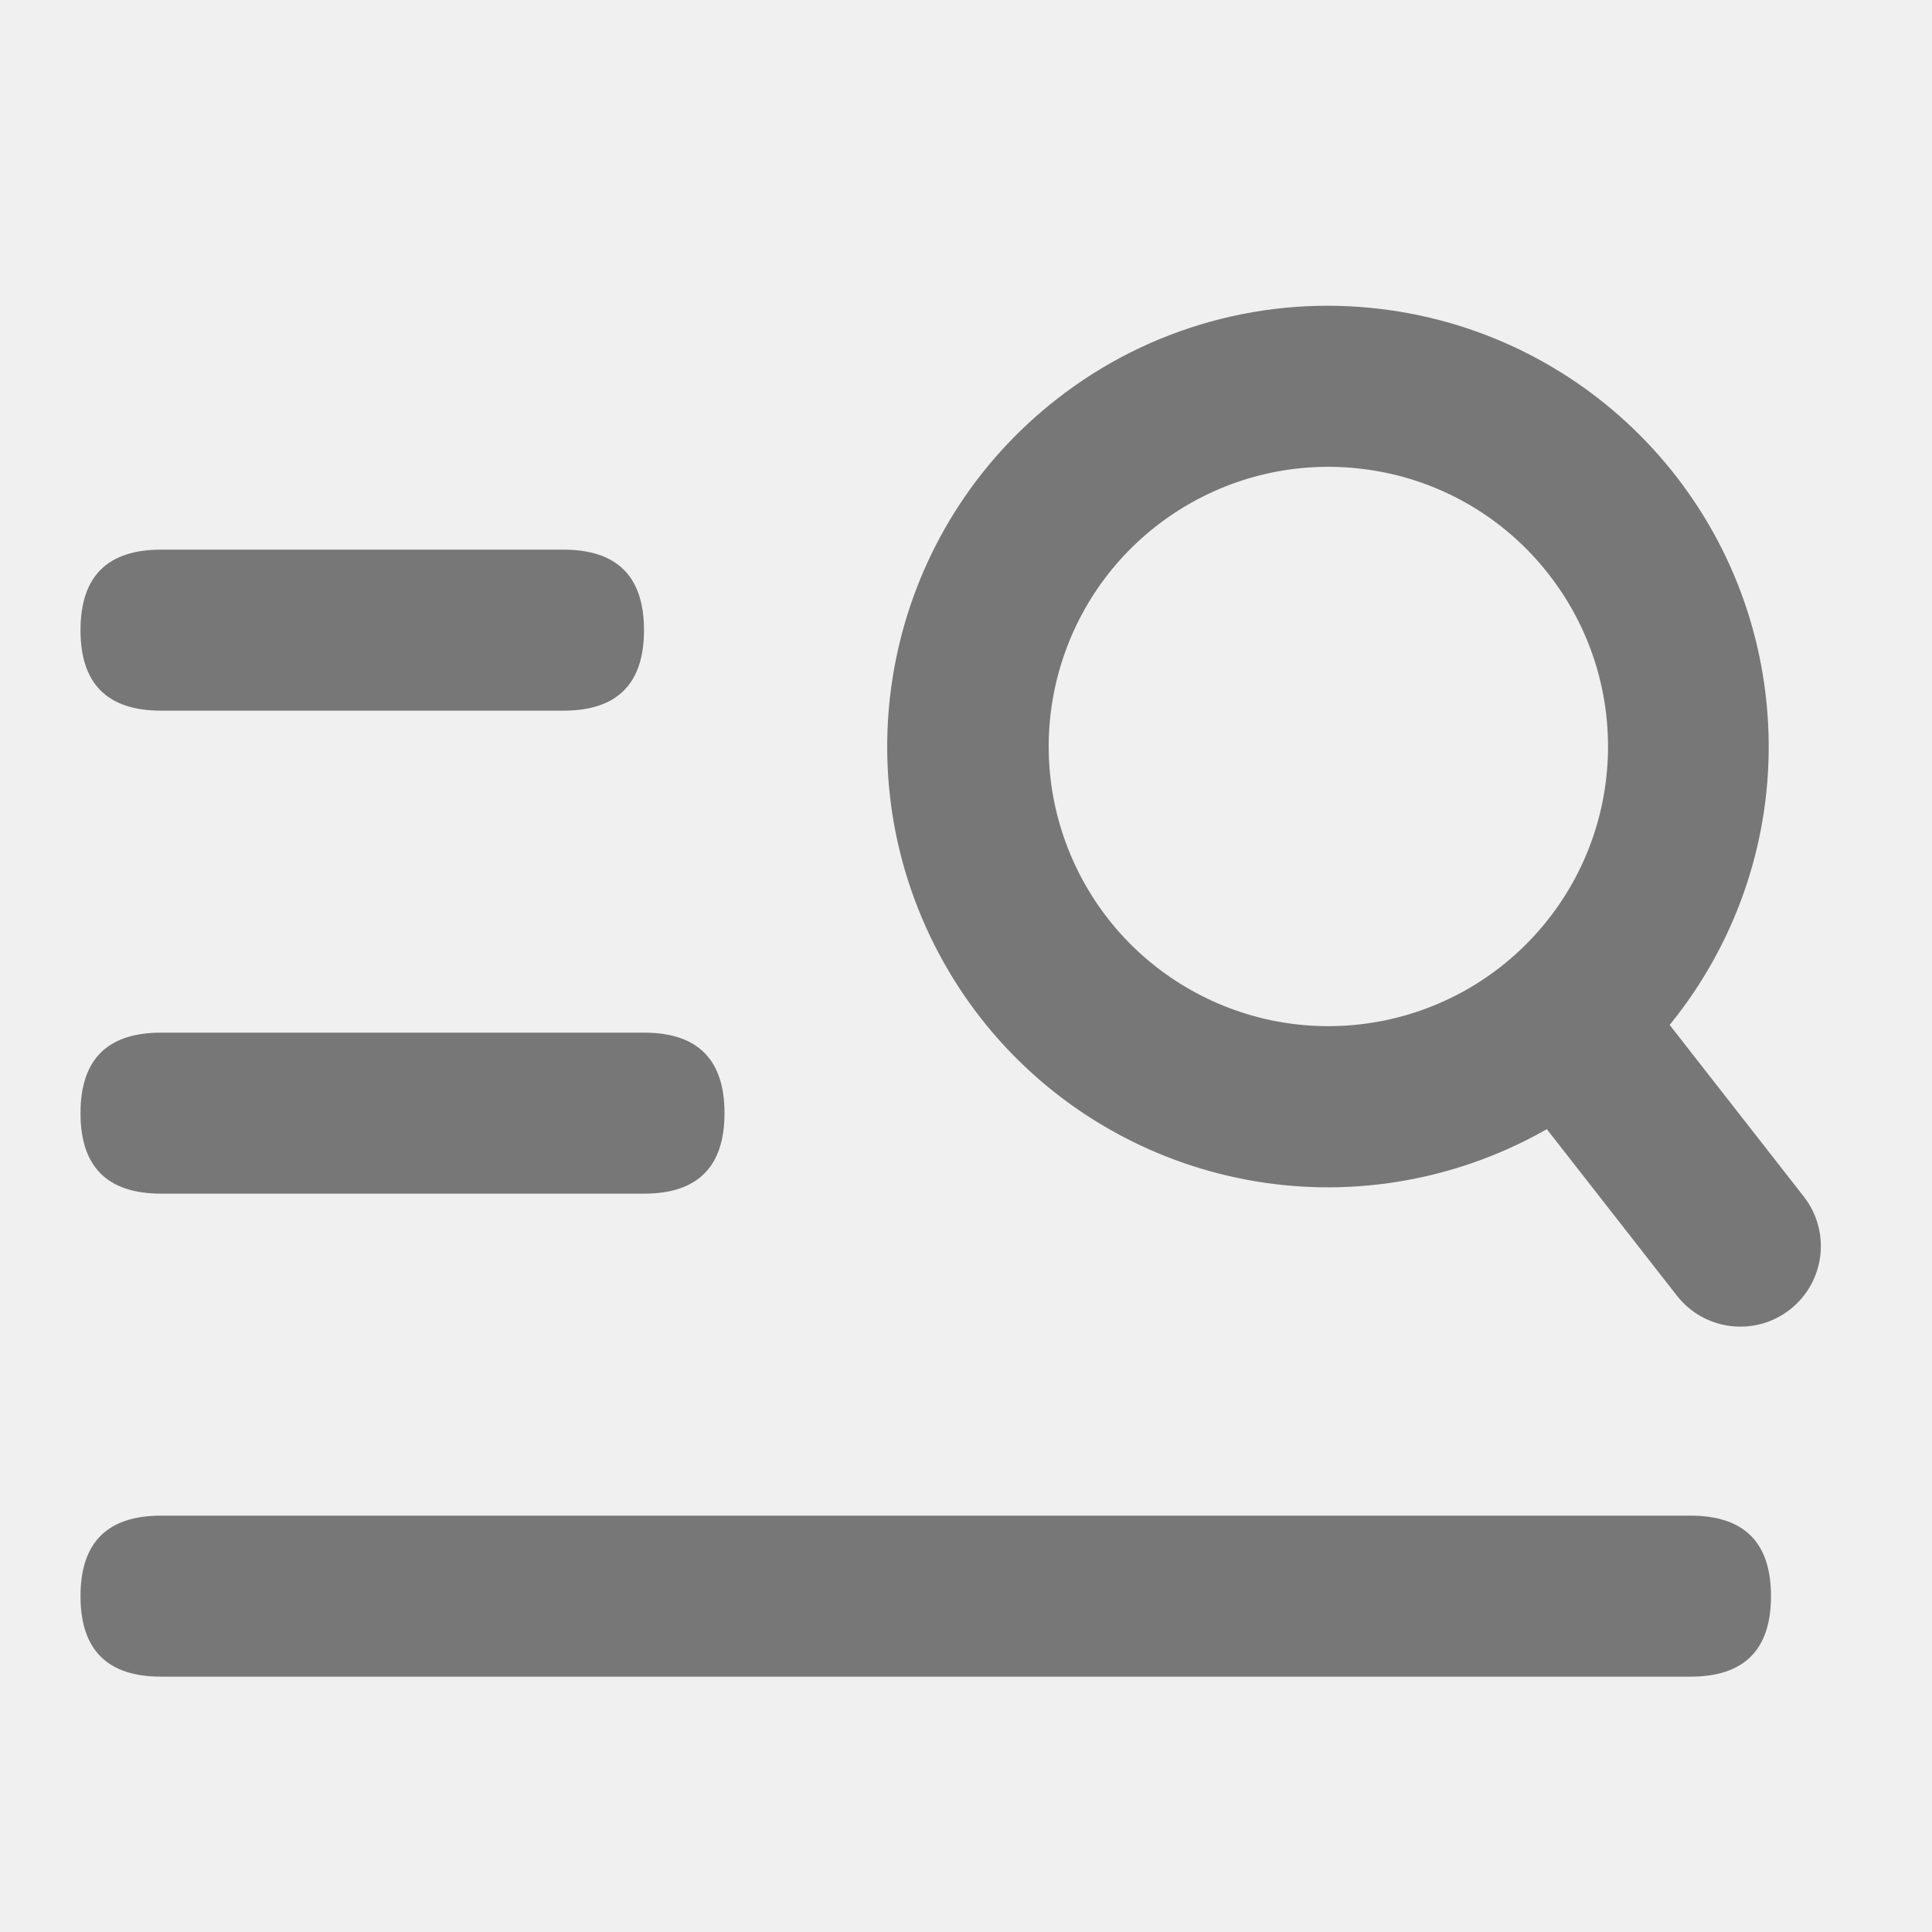
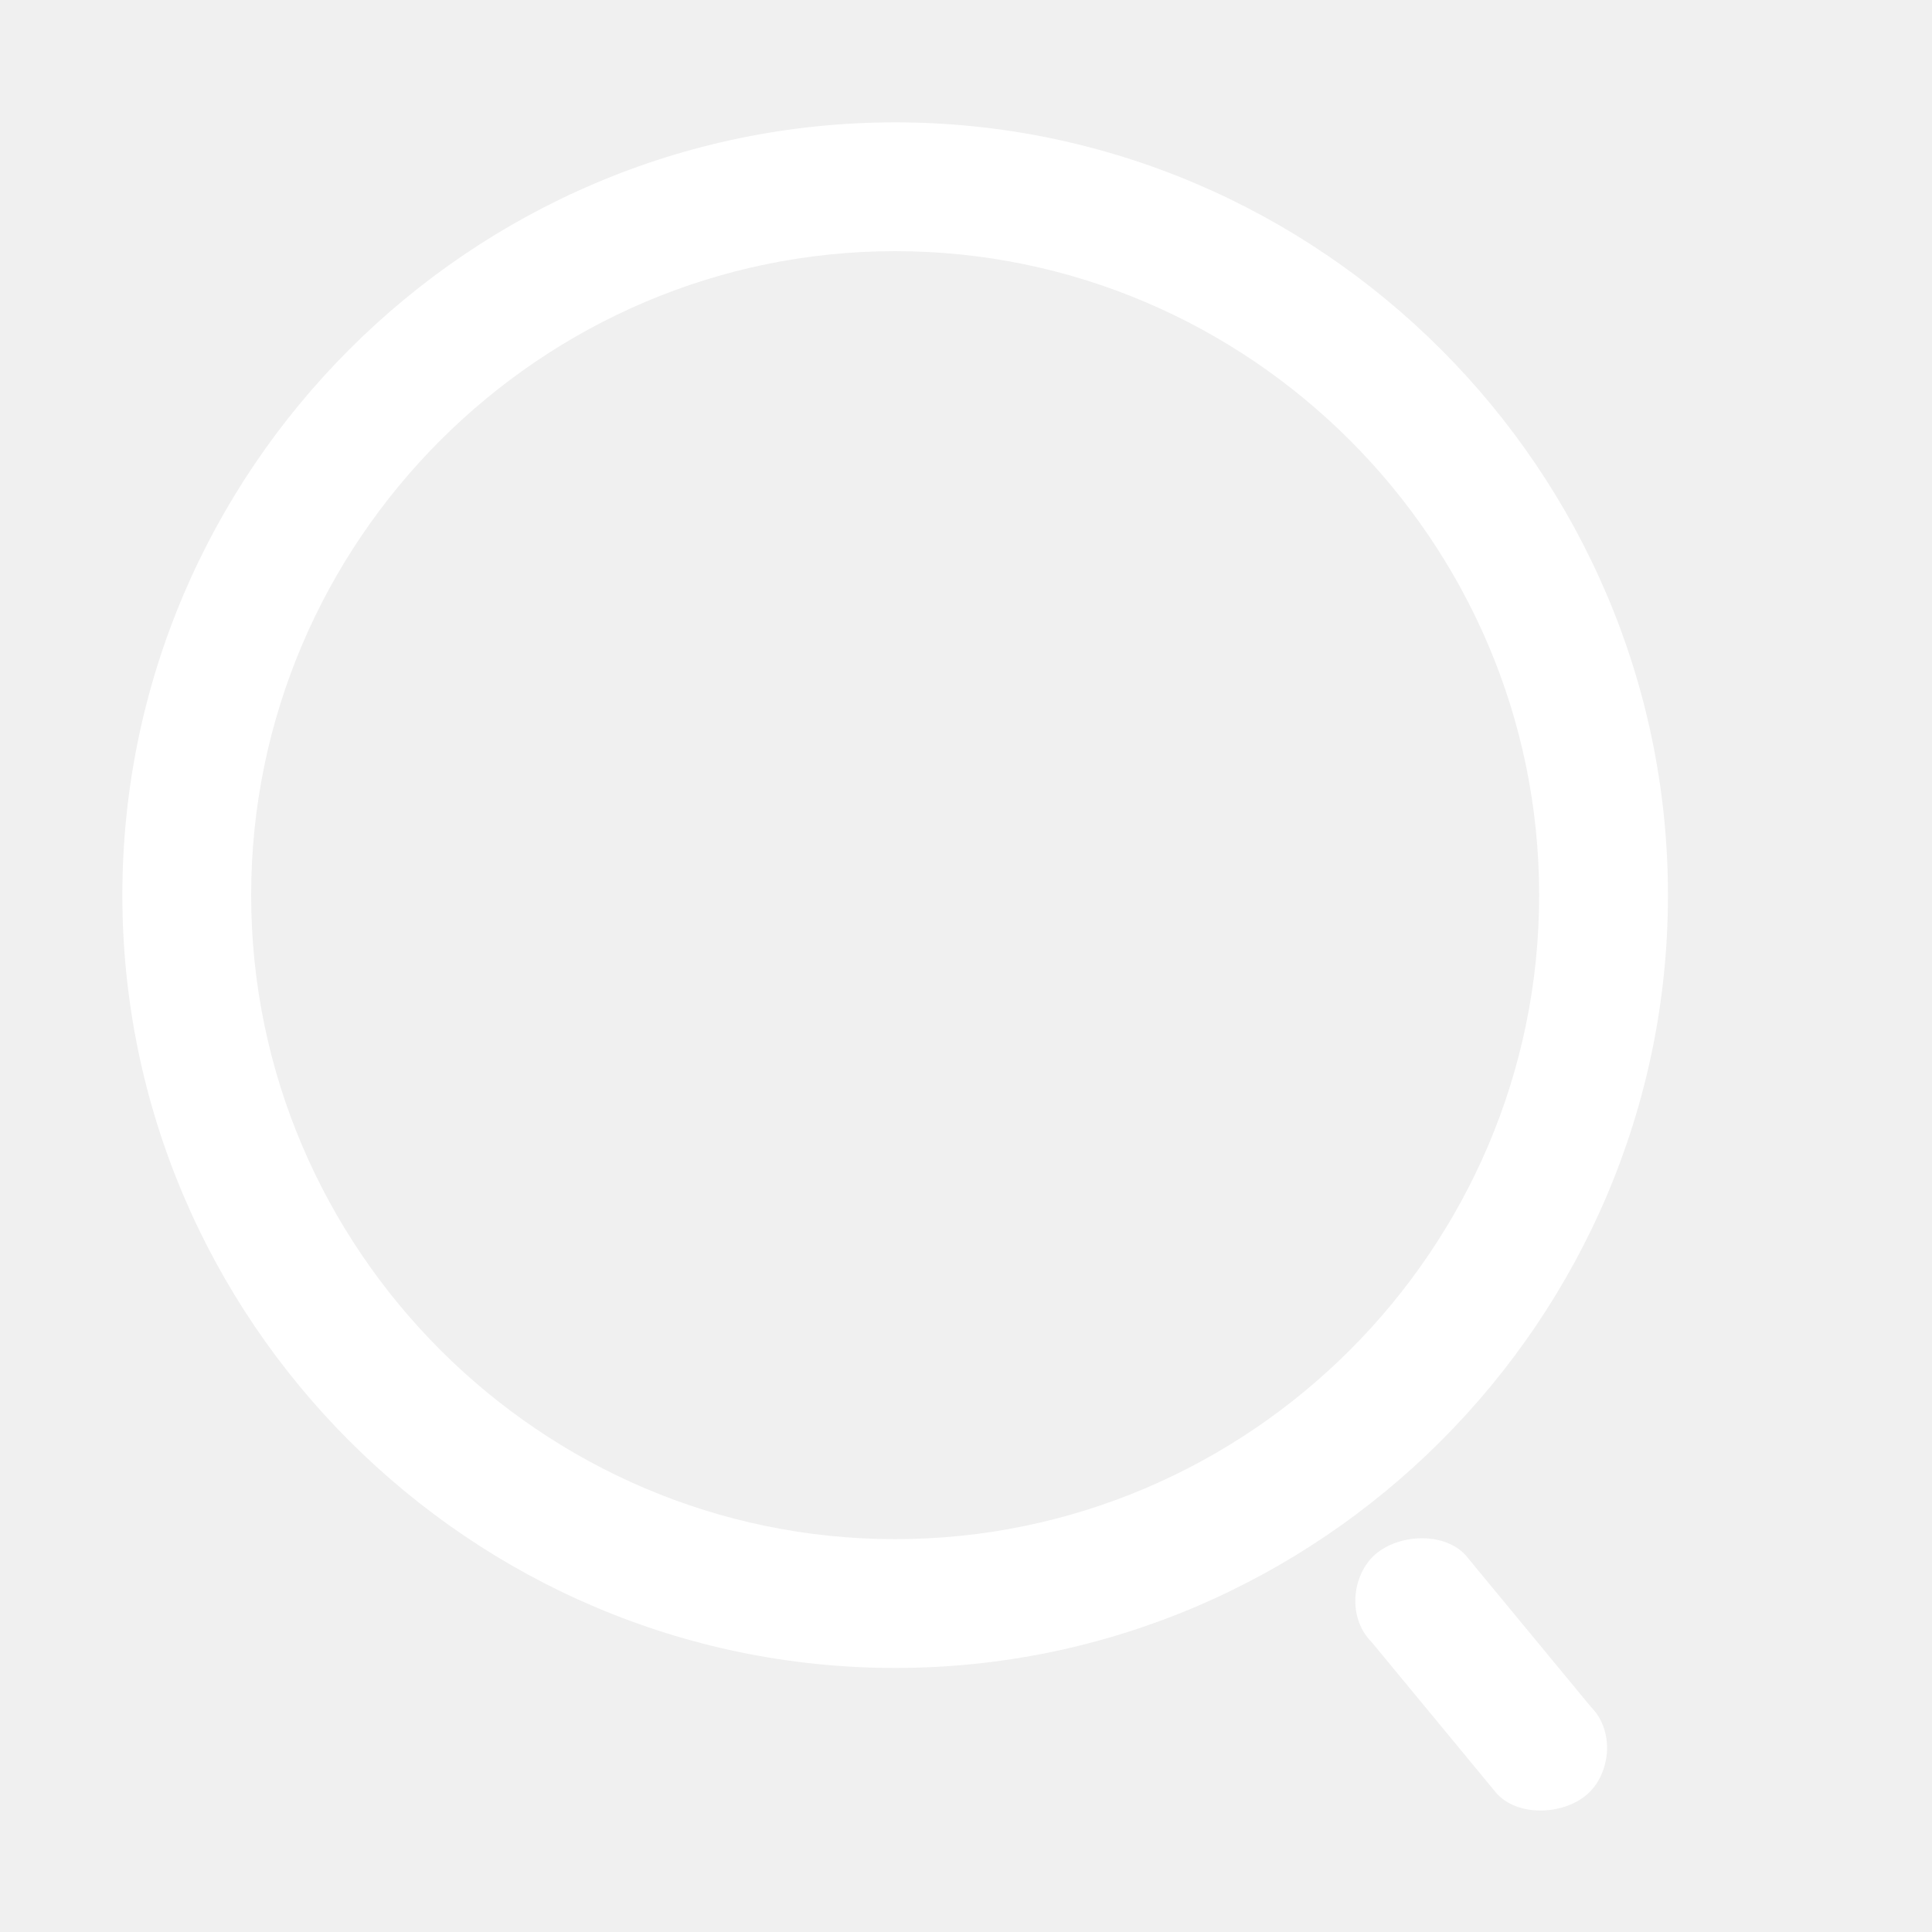
- <svg xmlns="http://www.w3.org/2000/svg" t="1718026521470" class="icon" viewBox="0 0 1024 1024" version="1.1" p-id="8685" width="200" height="200">
-   <path d="M722.091 248.533a148.224 148.224 0 1 0 98.731 55.808 147.285 147.285 0 0 0-98.731-55.808m10.368-84.693a233.6 233.6 0 1 1-172.245 47.616 232.875 232.875 0 0 1 172.245-47.616z" fill="#777" p-id="8686" />
-   <path d="M817.323 525.952a42.667 42.667 0 0 1 59.861 7.339l78.848 100.907a42.667 42.667 0 0 1-7.339 59.904 42.667 42.667 0 0 1-59.904-7.381l-78.805-100.864a42.667 42.667 0 0 1 7.339-59.904z" fill="#777" p-id="8687" />
-   <path d="M42.667 291.328m42.667 0l213.333 0q42.667 0 42.667 42.667l0 0q0 42.667-42.667 42.667l-213.333 0q-42.667 0-42.667-42.667l0 0q0-42.667 42.667-42.667Z" fill="#777" p-id="8688" />
-   <path d="M42.667 547.328m42.667 0l256 0q42.667 0 42.667 42.667l0 0q0 42.667-42.667 42.667l-256 0q-42.667 0-42.667-42.667l0 0q0-42.667 42.667-42.667Z" fill="#777" p-id="8689" />
-   <path d="M42.667 803.328m42.667 0l810.667 0q42.667 0 42.667 42.667l0 0q0 42.667-42.667 42.667l-810.667 0q-42.667 0-42.667-42.667l0 0q0-42.667 42.667-42.667Z" fill="#777" p-id="8690" />
+ <svg xmlns="http://www.w3.org/2000/svg" t="1727714084678" class="icon" viewBox="0 0 1024 1024" version="1.1" p-id="1534" width="200" height="200">
+   <path d="M474.453 884.053c-225.28 0-409.6-184.32-409.6-409.6s184.32-409.6 409.6-409.6 409.6 184.32 409.6 409.6-184.32 409.6-409.6 409.6z m0-68.267c187.733 0 341.333-153.6 341.333-341.333s-153.6-341.333-341.333-341.333-341.333 153.6-341.333 341.333 153.6 341.333 341.333 341.333z m252.587 54.613c-13.653-13.653-10.24-37.547 3.413-47.787s37.547-10.24 47.787 3.413l64.853 78.507c13.653 13.653 10.24 37.547-3.413 47.787s-37.547 10.24-47.787-3.413l-64.853-78.507z" fill="#ffffff" p-id="1535" />
</svg>
